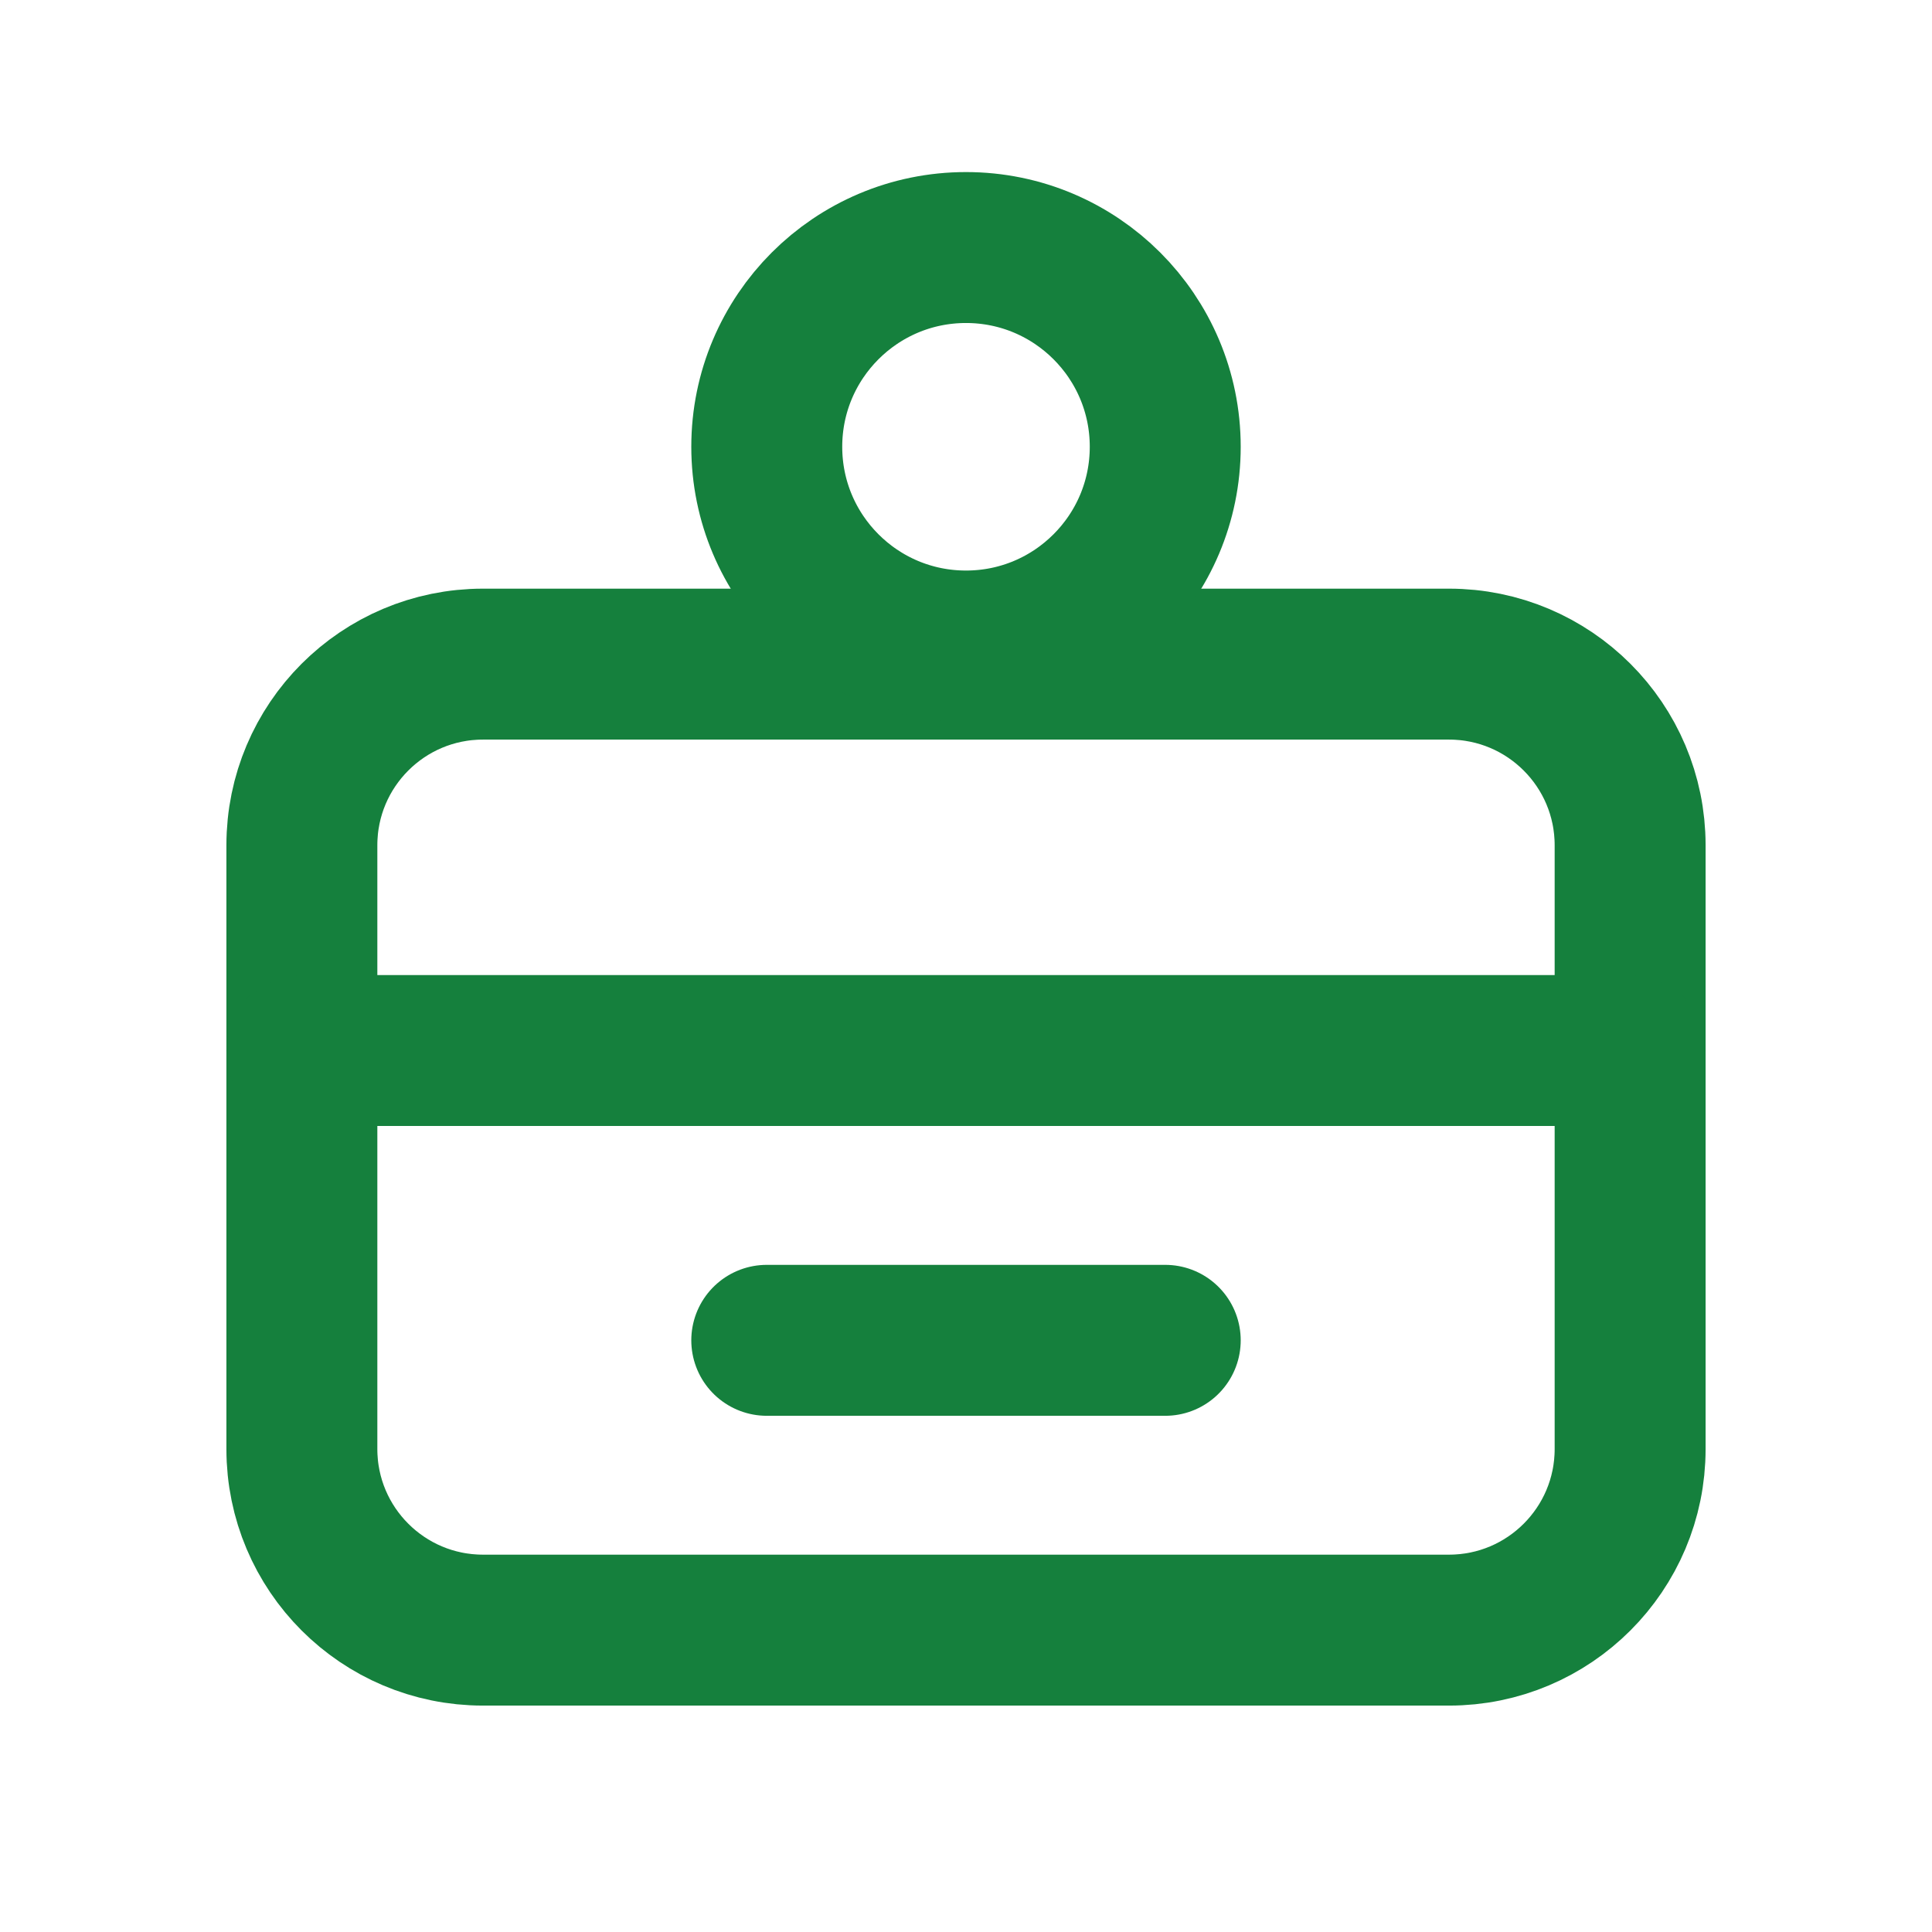
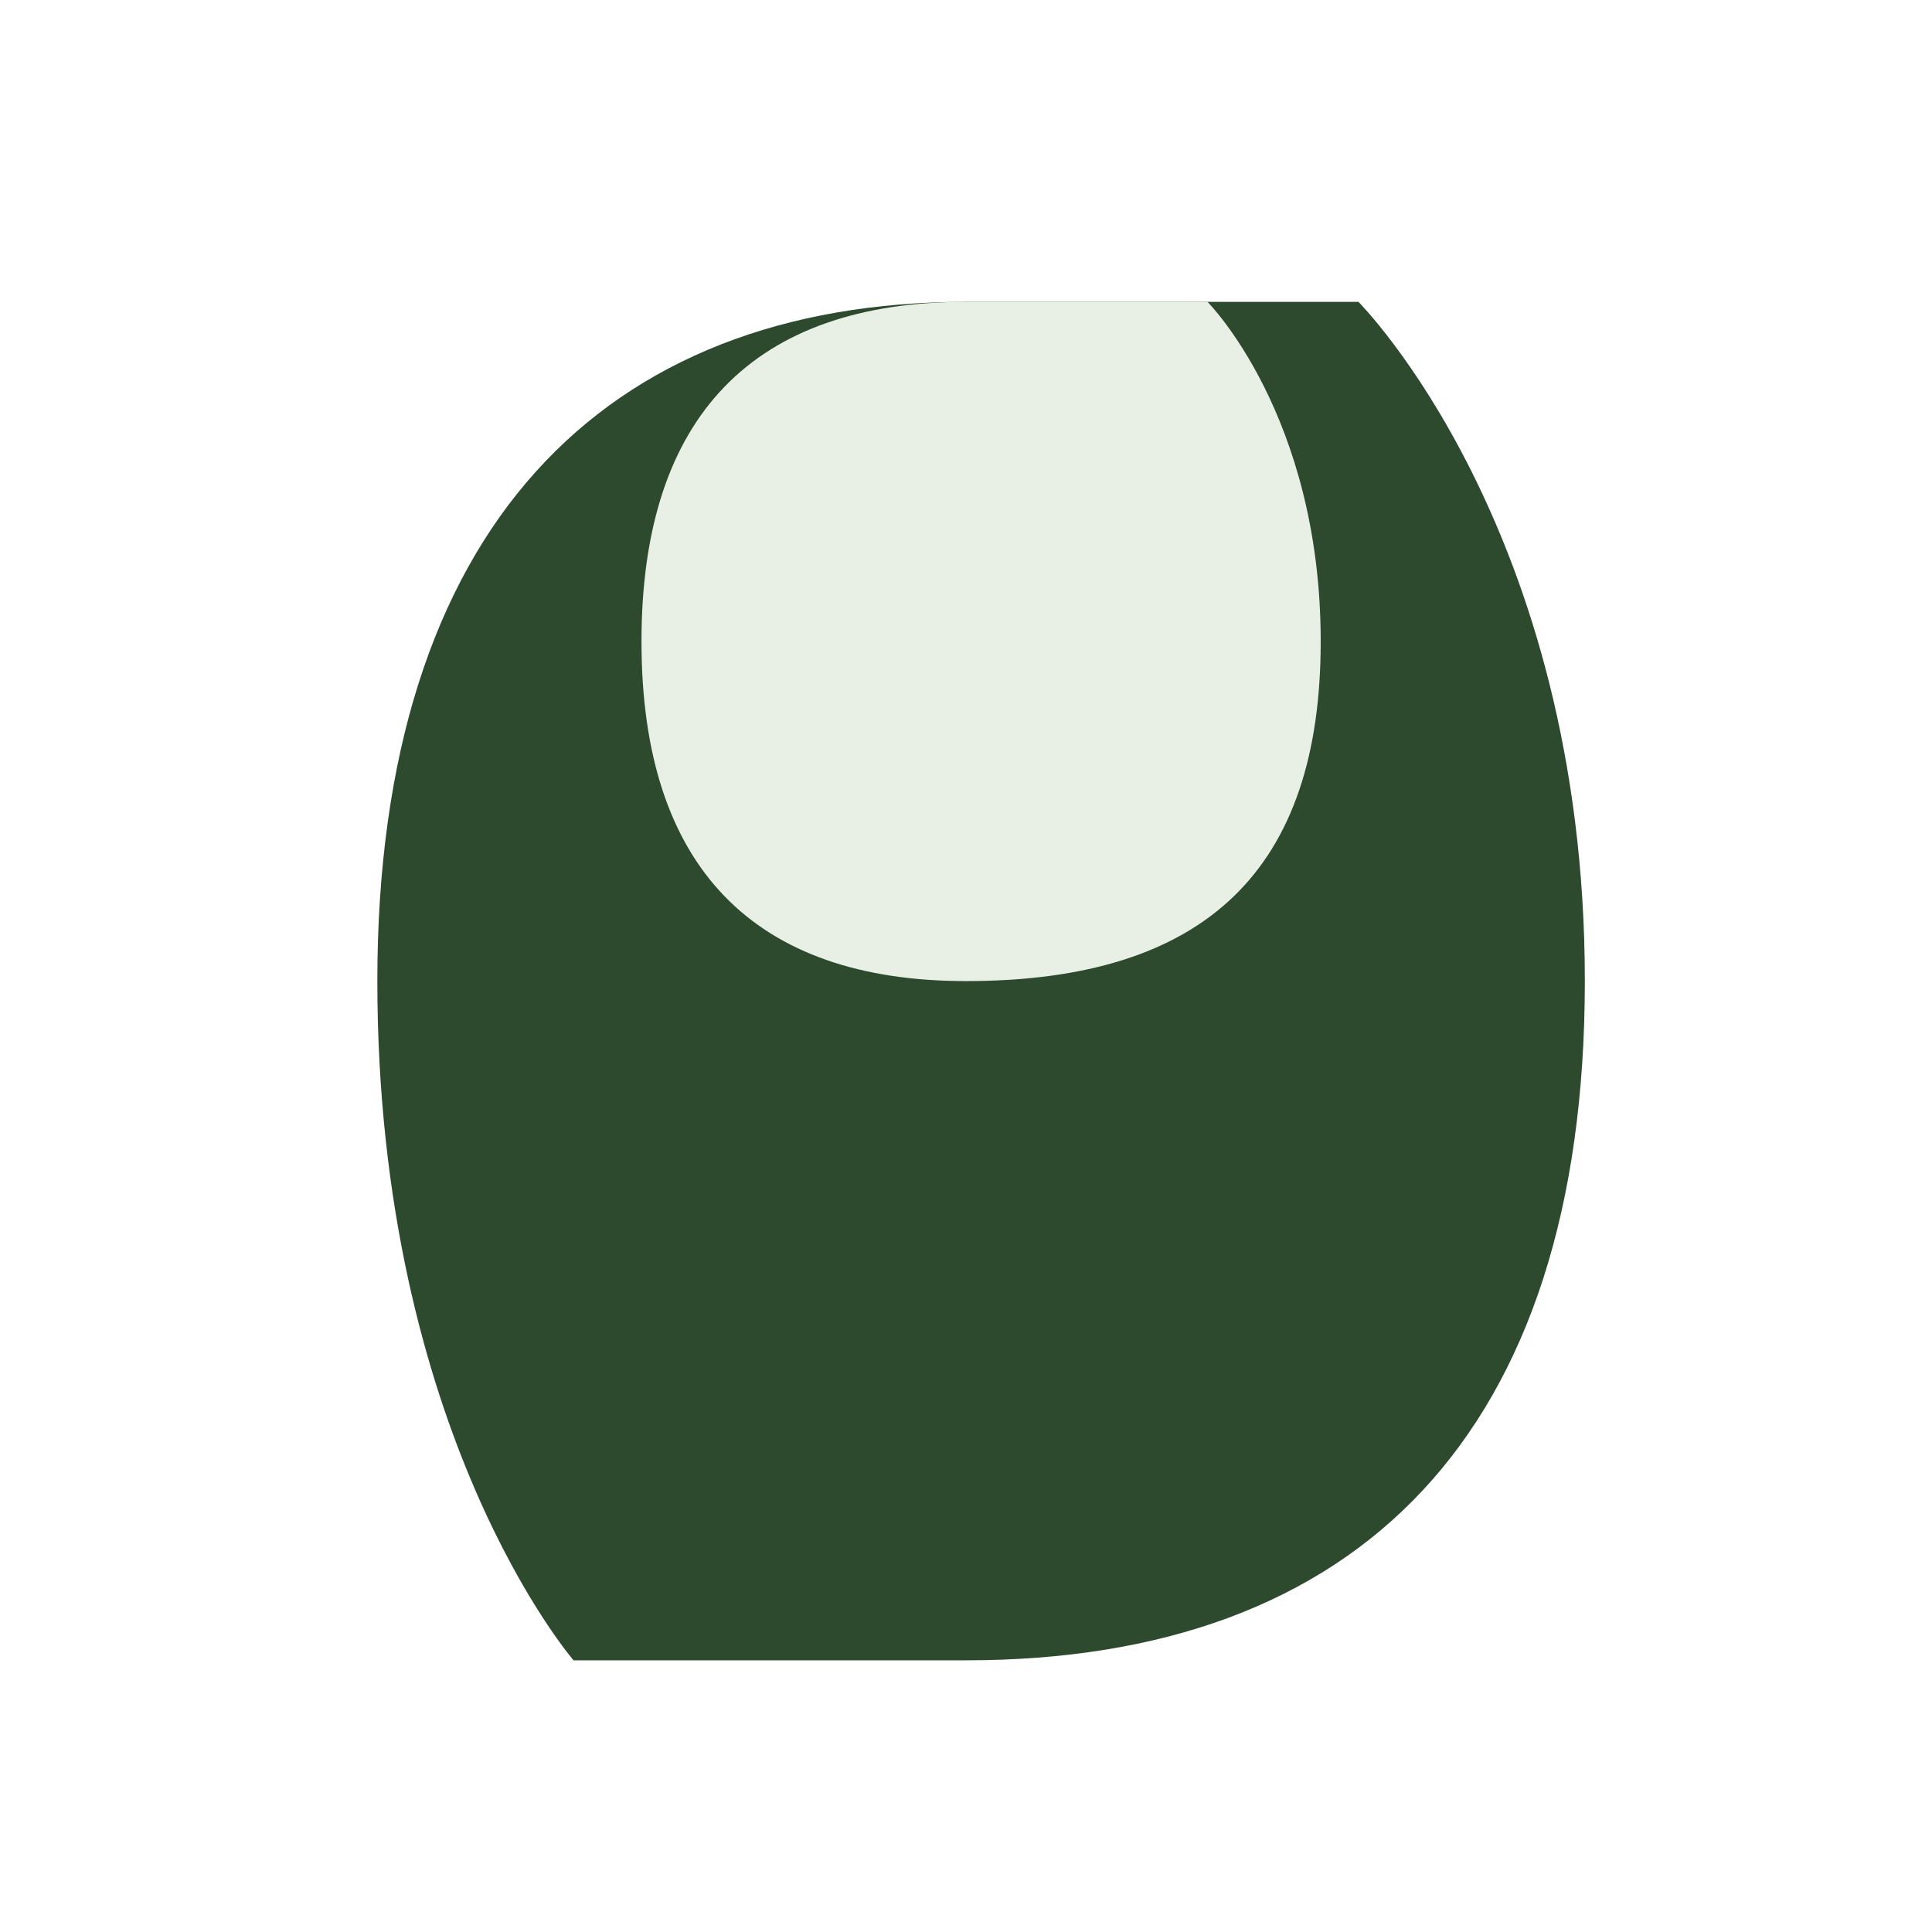
- <svg xmlns="http://www.w3.org/2000/svg" viewBox="0 0 32 32" fill="none" stroke="#15803D" stroke-width="2.5" stroke-linecap="round" stroke-linejoin="round">
-   <rect x="5" y="11" width="22" height="16" rx="3" />
-   <path d="M5 17.4H27" />
-   <path d="M12.7 22.2h6.6" />
-   <circle cx="16" cy="7.4" r="3.3" />
+ <svg xmlns="http://www.w3.org/2000/svg" viewBox="0 0 256 256" width="256" height="256">
+   <path d="M128,40 L180,40 C180,40 210,70 210,130 C210,190 180,220 128,220 L76,220 C76,220 50,190 50,130 C50,70 80,40 128,40 Z" fill="#2D4A2E" />
+   <path d="M128,40 L160,40 C160,40 175,55 175,85 C175,115 160,130 128,130 C100,130 85,115 85,85 C85,55 100,40 128,40 Z" fill="#E8F0E5" />
</svg>
